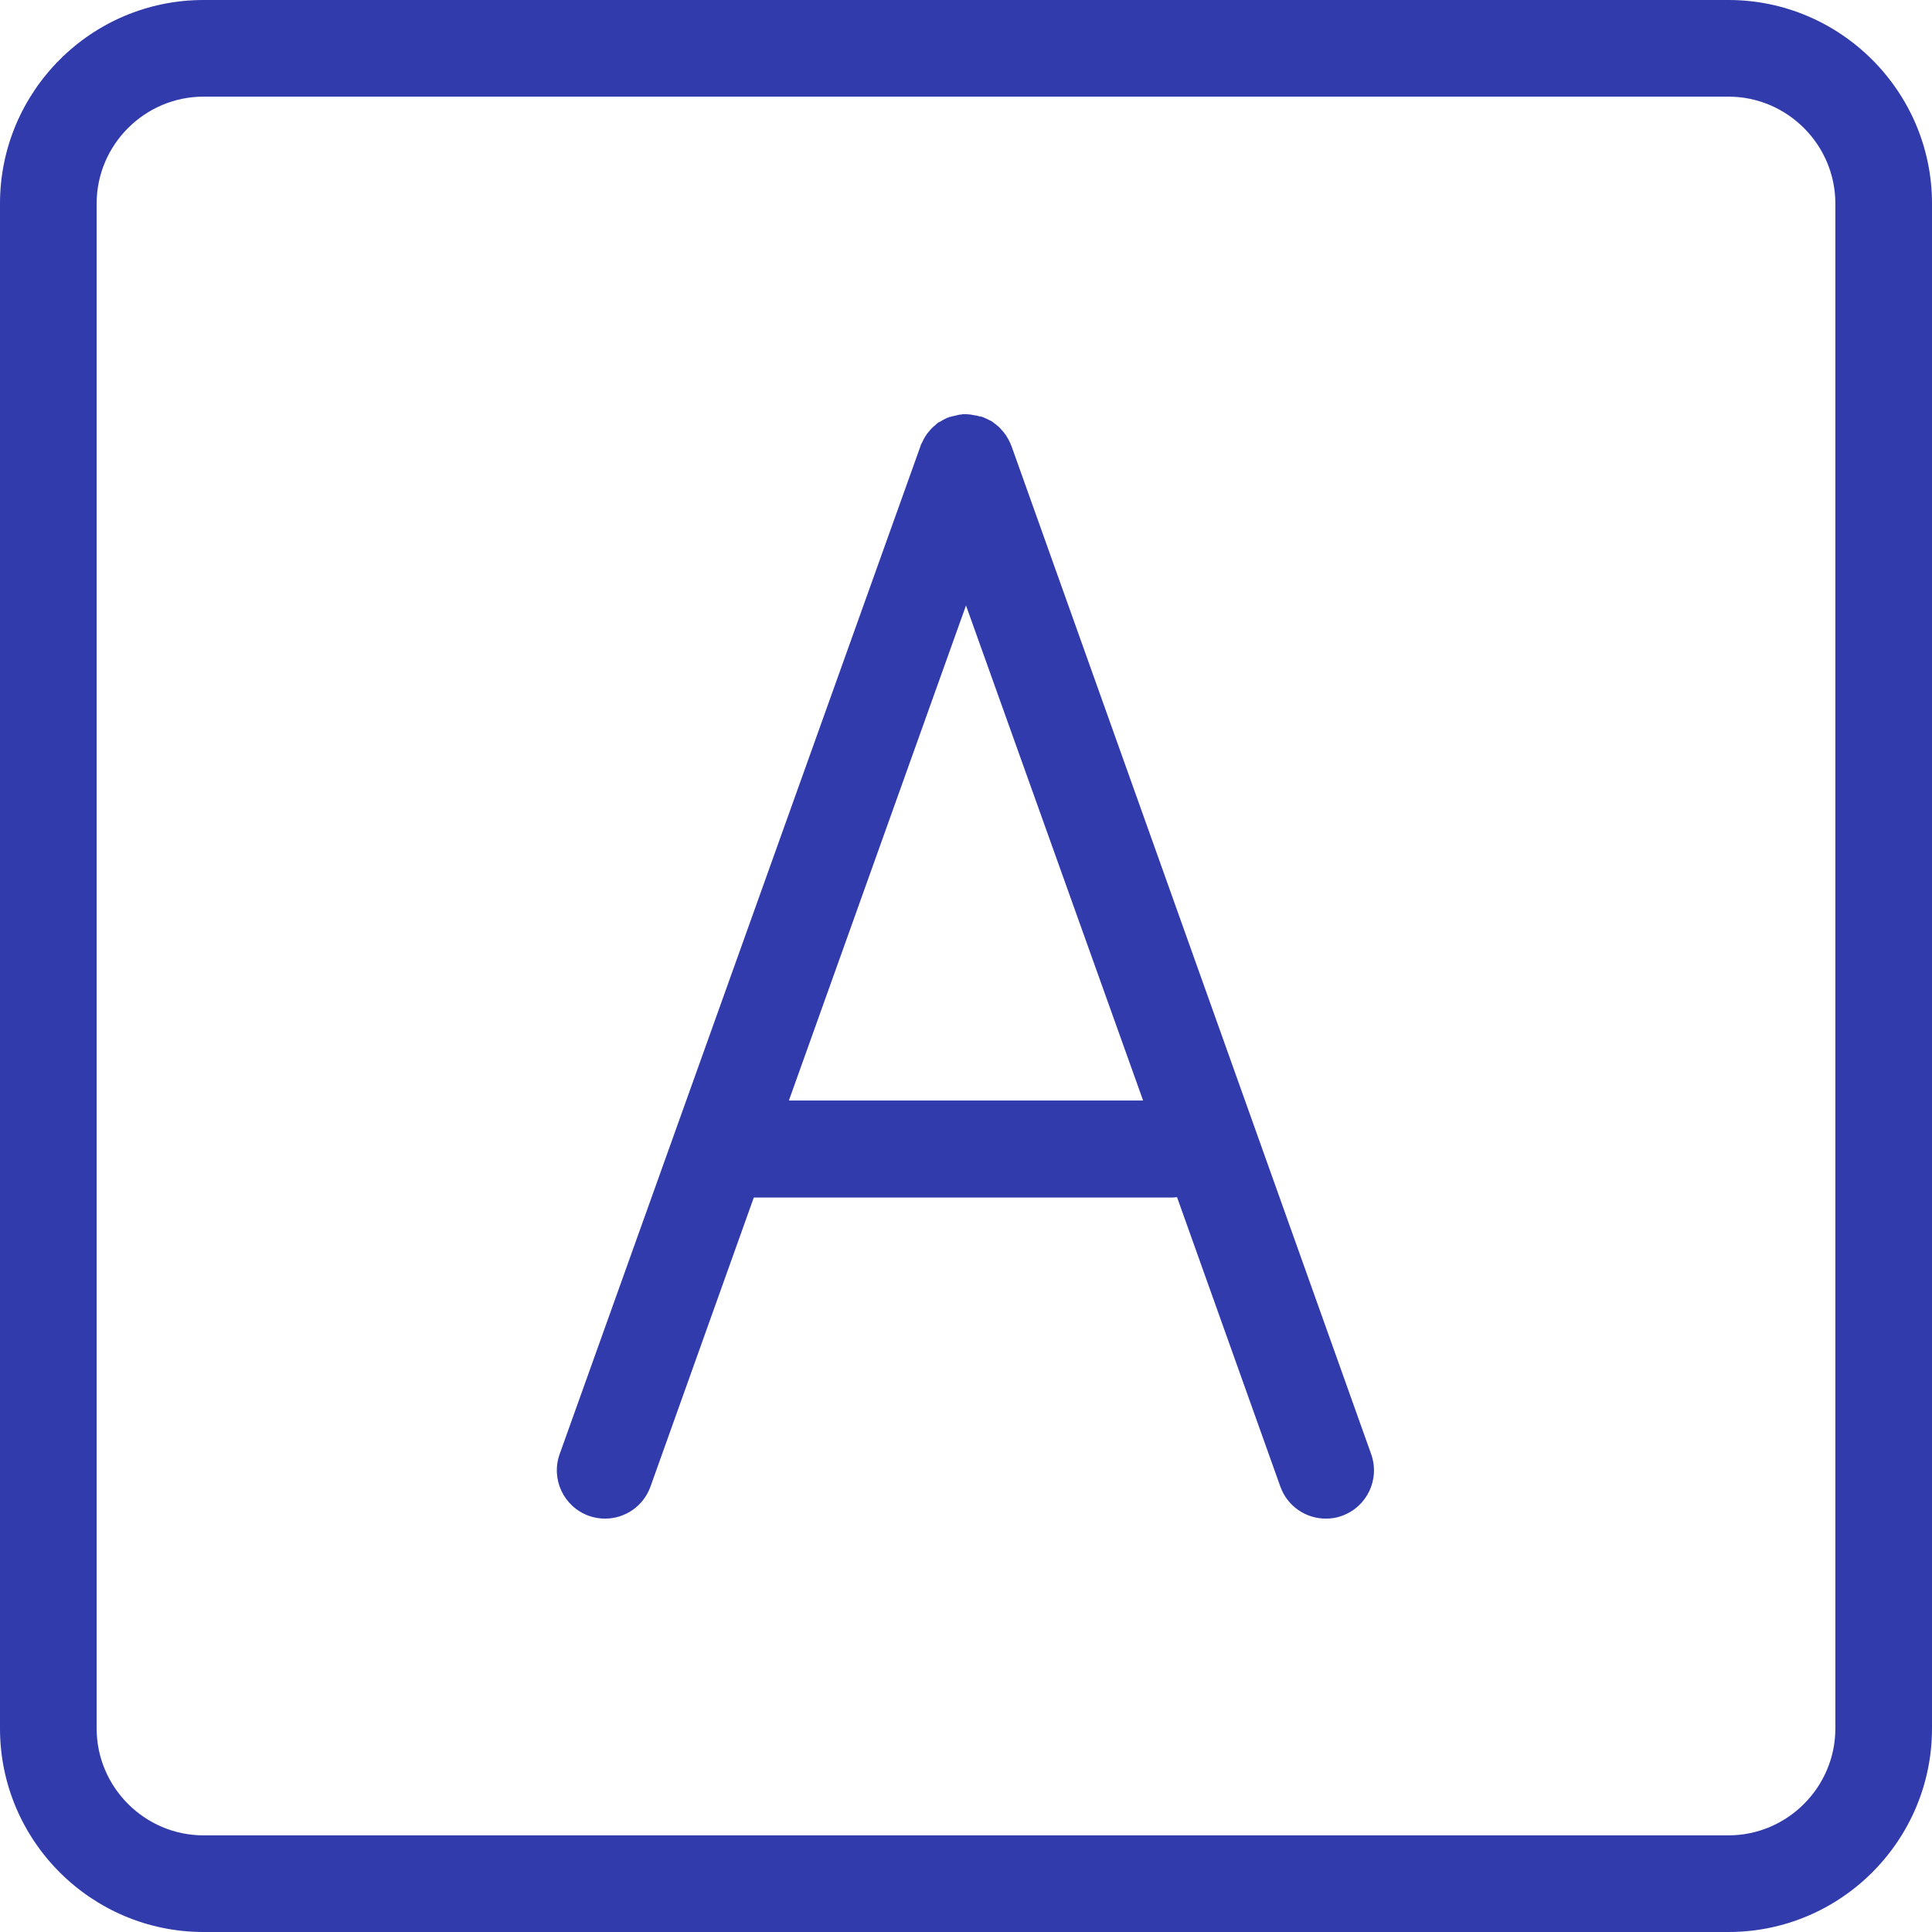
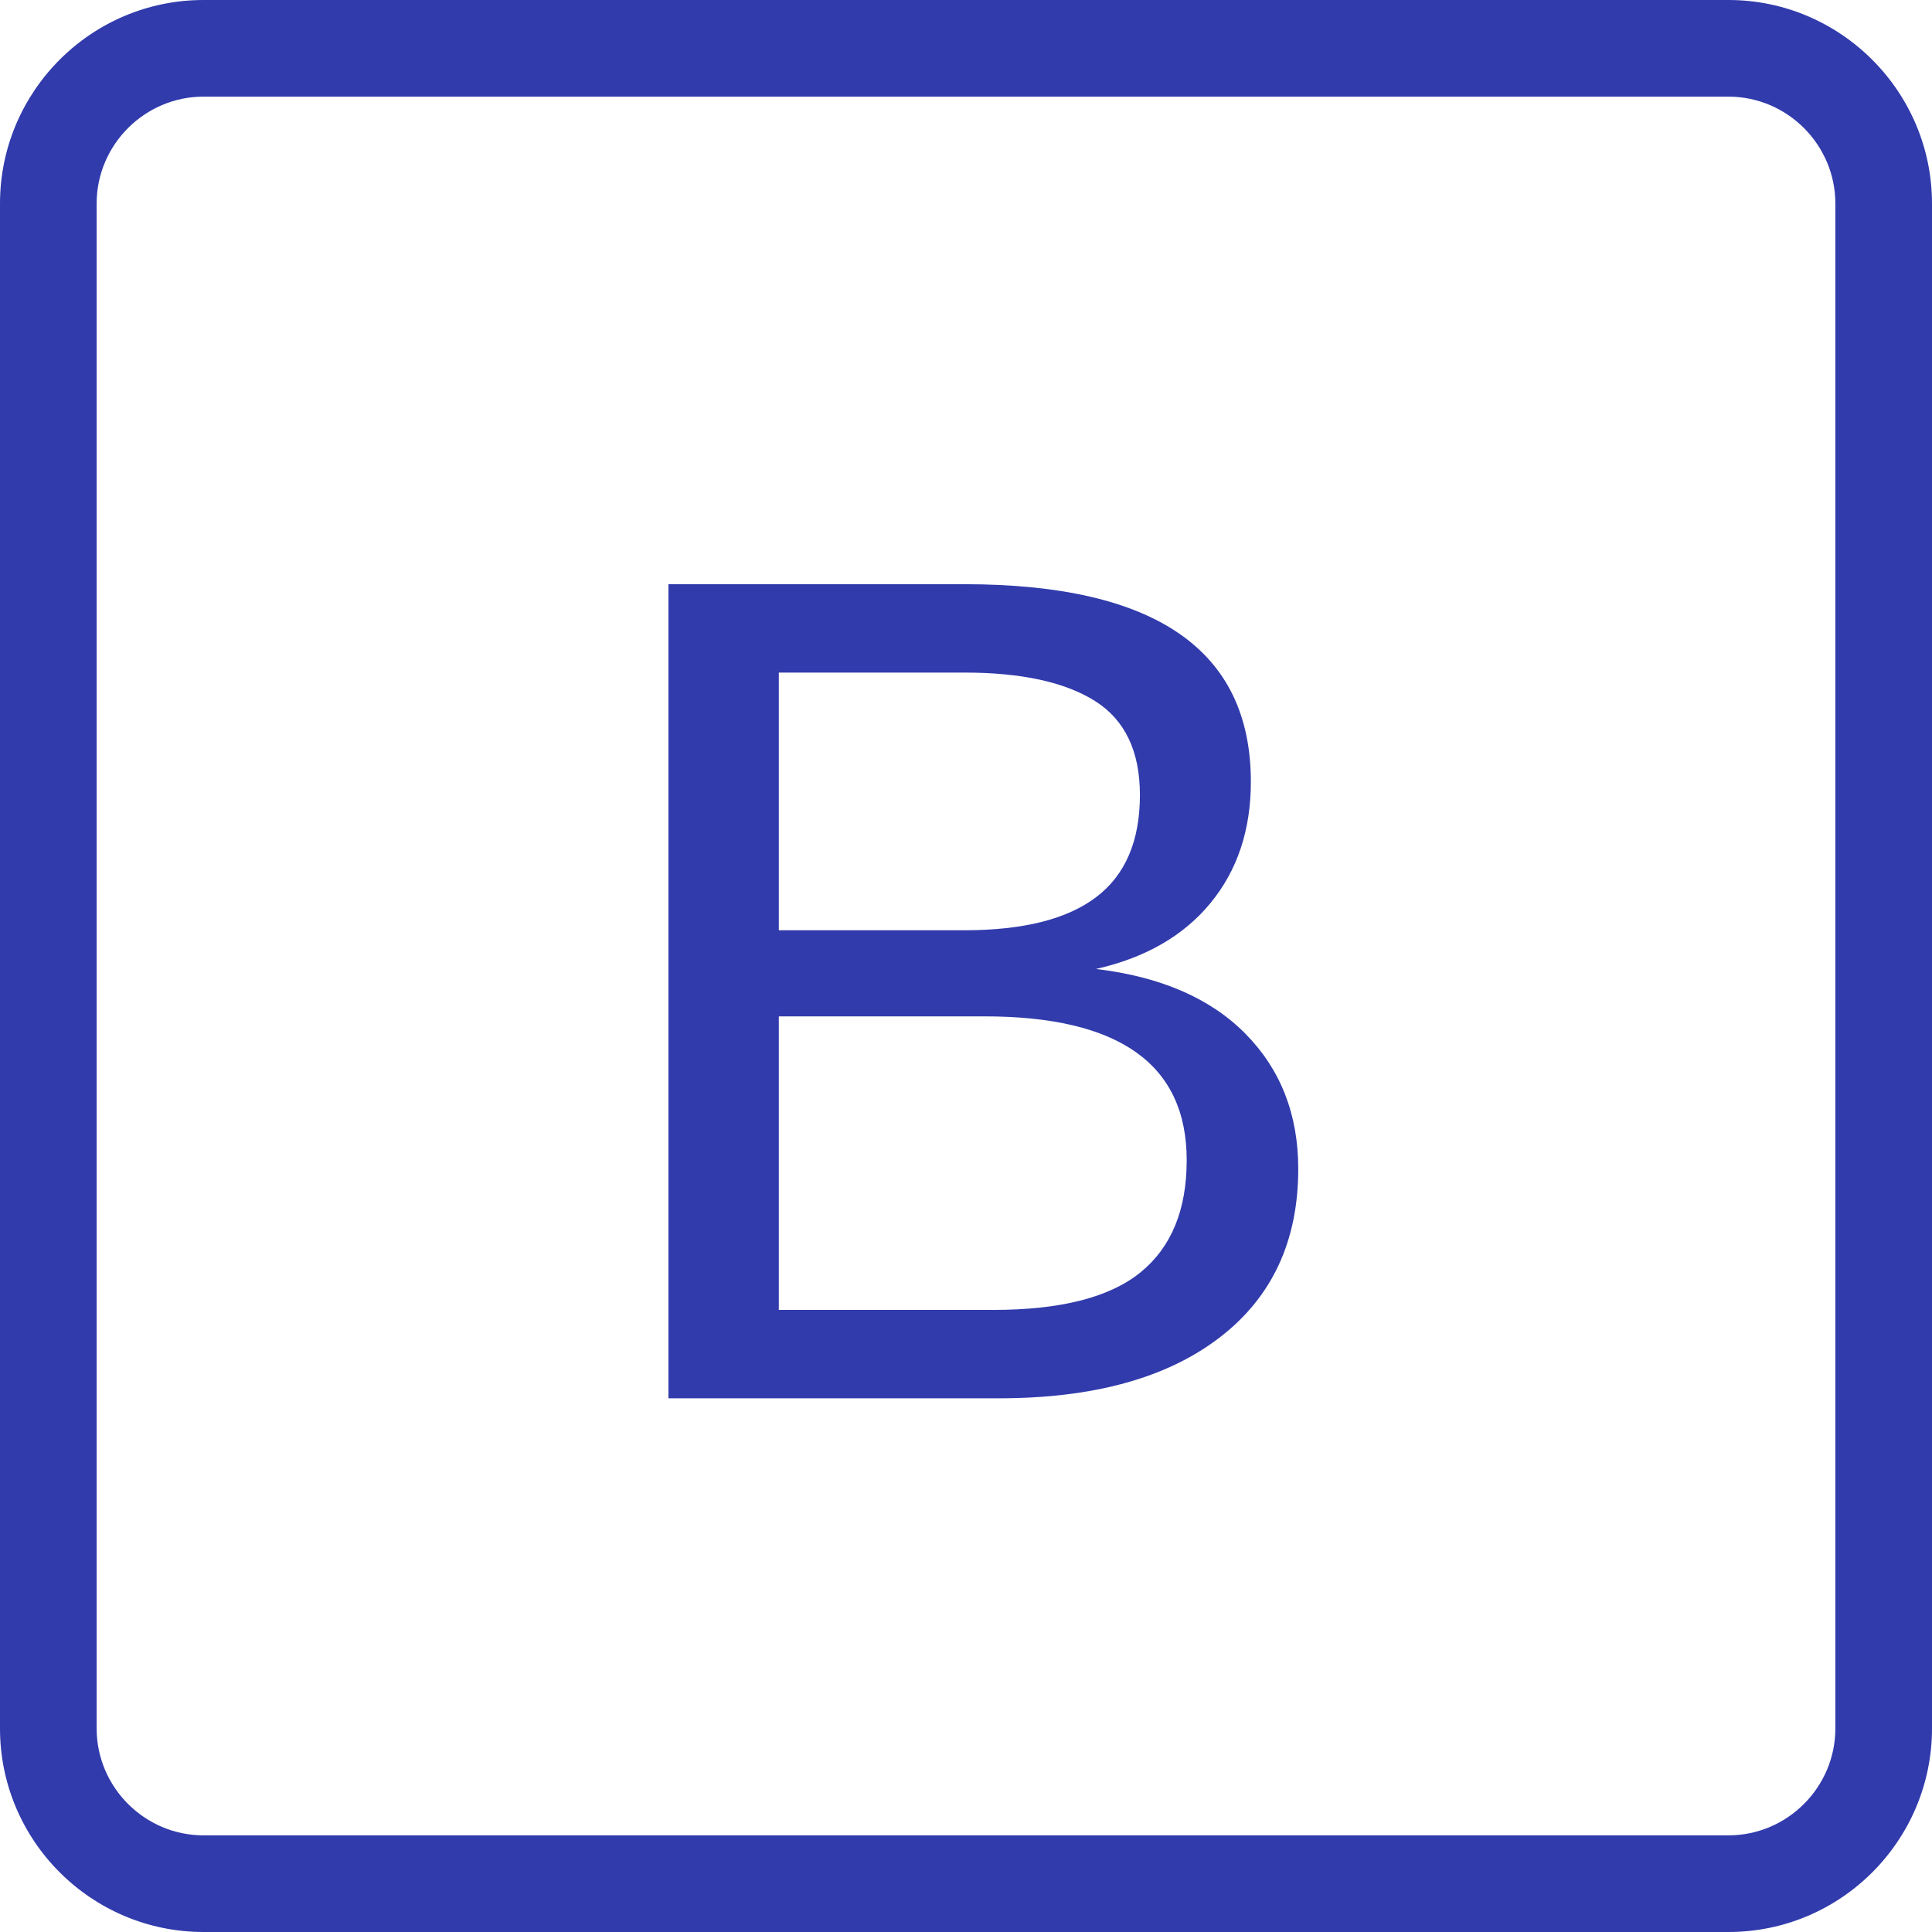
<svg xmlns="http://www.w3.org/2000/svg" fill="#313bac" height="800px" width="800px" version="1.1" id="Capa_1" viewBox="0 0 489.8 489.8" xml:space="preserve">
  <g>
    <g>
-       <path d="M438.2,0H51.6C23.1,0,0,23.2,0,51.6v386.6c0,28.5,23.2,51.6,51.6,51.6h386.6c28.5,0,51.6-23.2,51.6-51.6V51.6    C489.8,23.2,466.6,0,438.2,0z M465.3,438.2c0,14.9-12.2,27.1-27.1,27.1H51.6c-14.9,0-27.1-12.2-27.1-27.1V51.6    c0-14.9,12.2-27.1,27.1-27.1h386.6c14.9,0,27.1,12.2,27.1,27.1V438.2z" />
-       <path d="M256.4,113c-0.1-0.2-0.2-0.3-0.2-0.5c-0.2-0.4-0.4-0.8-0.6-1.2c-0.2-0.3-0.4-0.7-0.6-1s-0.5-0.6-0.7-0.9    c-0.3-0.3-0.5-0.6-0.8-0.9s-0.5-0.5-0.8-0.7c-0.3-0.3-0.7-0.5-1-0.8c-0.3-0.2-0.6-0.4-0.9-0.5c-0.4-0.2-0.8-0.4-1.3-0.6    c-0.2-0.1-0.3-0.2-0.5-0.2c-0.2-0.1-0.3-0.1-0.5-0.1c-0.5-0.1-0.9-0.3-1.4-0.3c-0.3-0.1-0.7-0.1-1-0.2c-0.4,0-0.8-0.1-1.3-0.1    c-0.4,0-0.8,0-1.2,0.1c-0.4,0-0.7,0.1-1.1,0.2c-0.5,0.1-0.9,0.2-1.3,0.3c-0.2,0.1-0.3,0.1-0.5,0.1c-0.2,0.1-0.3,0.2-0.5,0.2    c-0.4,0.2-0.8,0.4-1.2,0.6c-0.3,0.2-0.6,0.4-0.9,0.5c-0.4,0.2-0.7,0.5-1,0.8c-0.3,0.2-0.6,0.5-0.8,0.7c-0.3,0.3-0.6,0.6-0.8,0.9    c-0.3,0.3-0.5,0.6-0.7,0.9s-0.4,0.6-0.6,1c-0.2,0.4-0.4,0.8-0.6,1.2c-0.1,0.2-0.2,0.3-0.2,0.5l-91.5,255.6    c-2.3,6.4,1,13.4,7.4,15.7c1.4,0.5,2.8,0.7,4.1,0.7c5,0,9.7-3.1,11.5-8.1l26.2-73.3h106.3c0.3,0,0.6-0.1,1-0.1l26.2,73.4    c1.8,5,6.5,8.1,11.5,8.1c1.4,0,2.8-0.2,4.1-0.7c6.4-2.3,9.7-9.3,7.4-15.7L256.4,113z M200,279l44.9-125.5L289.8,279H200z" />
+       <path d="M438.2,0H51.6C23.1,0,0,23.2,0,51.6v386.6c0,28.5,23.2,51.6,51.6,51.6h386.6c28.5,0,51.6-23.2,51.6-51.6V51.6         C489.8,23.2,466.6,0,438.2,0z M465.3,438.2c0,14.9-12.2,27.1-27.1,27.1H51.6c-14.9,0-27.1-12.2-27.1-27.1V51.6         c0-14.9,12.2-27.1,27.1-27.1h386.6c14.9,0,27.1,12.2,27.1,27.1V438.2z" />
+       <text x="50%" y="55%" dominant-baseline="middle" text-anchor="middle" font-family="Arial, sans-serif" font-size="300" fill="#313bac">B</text>
    </g>
  </g>
</svg>
